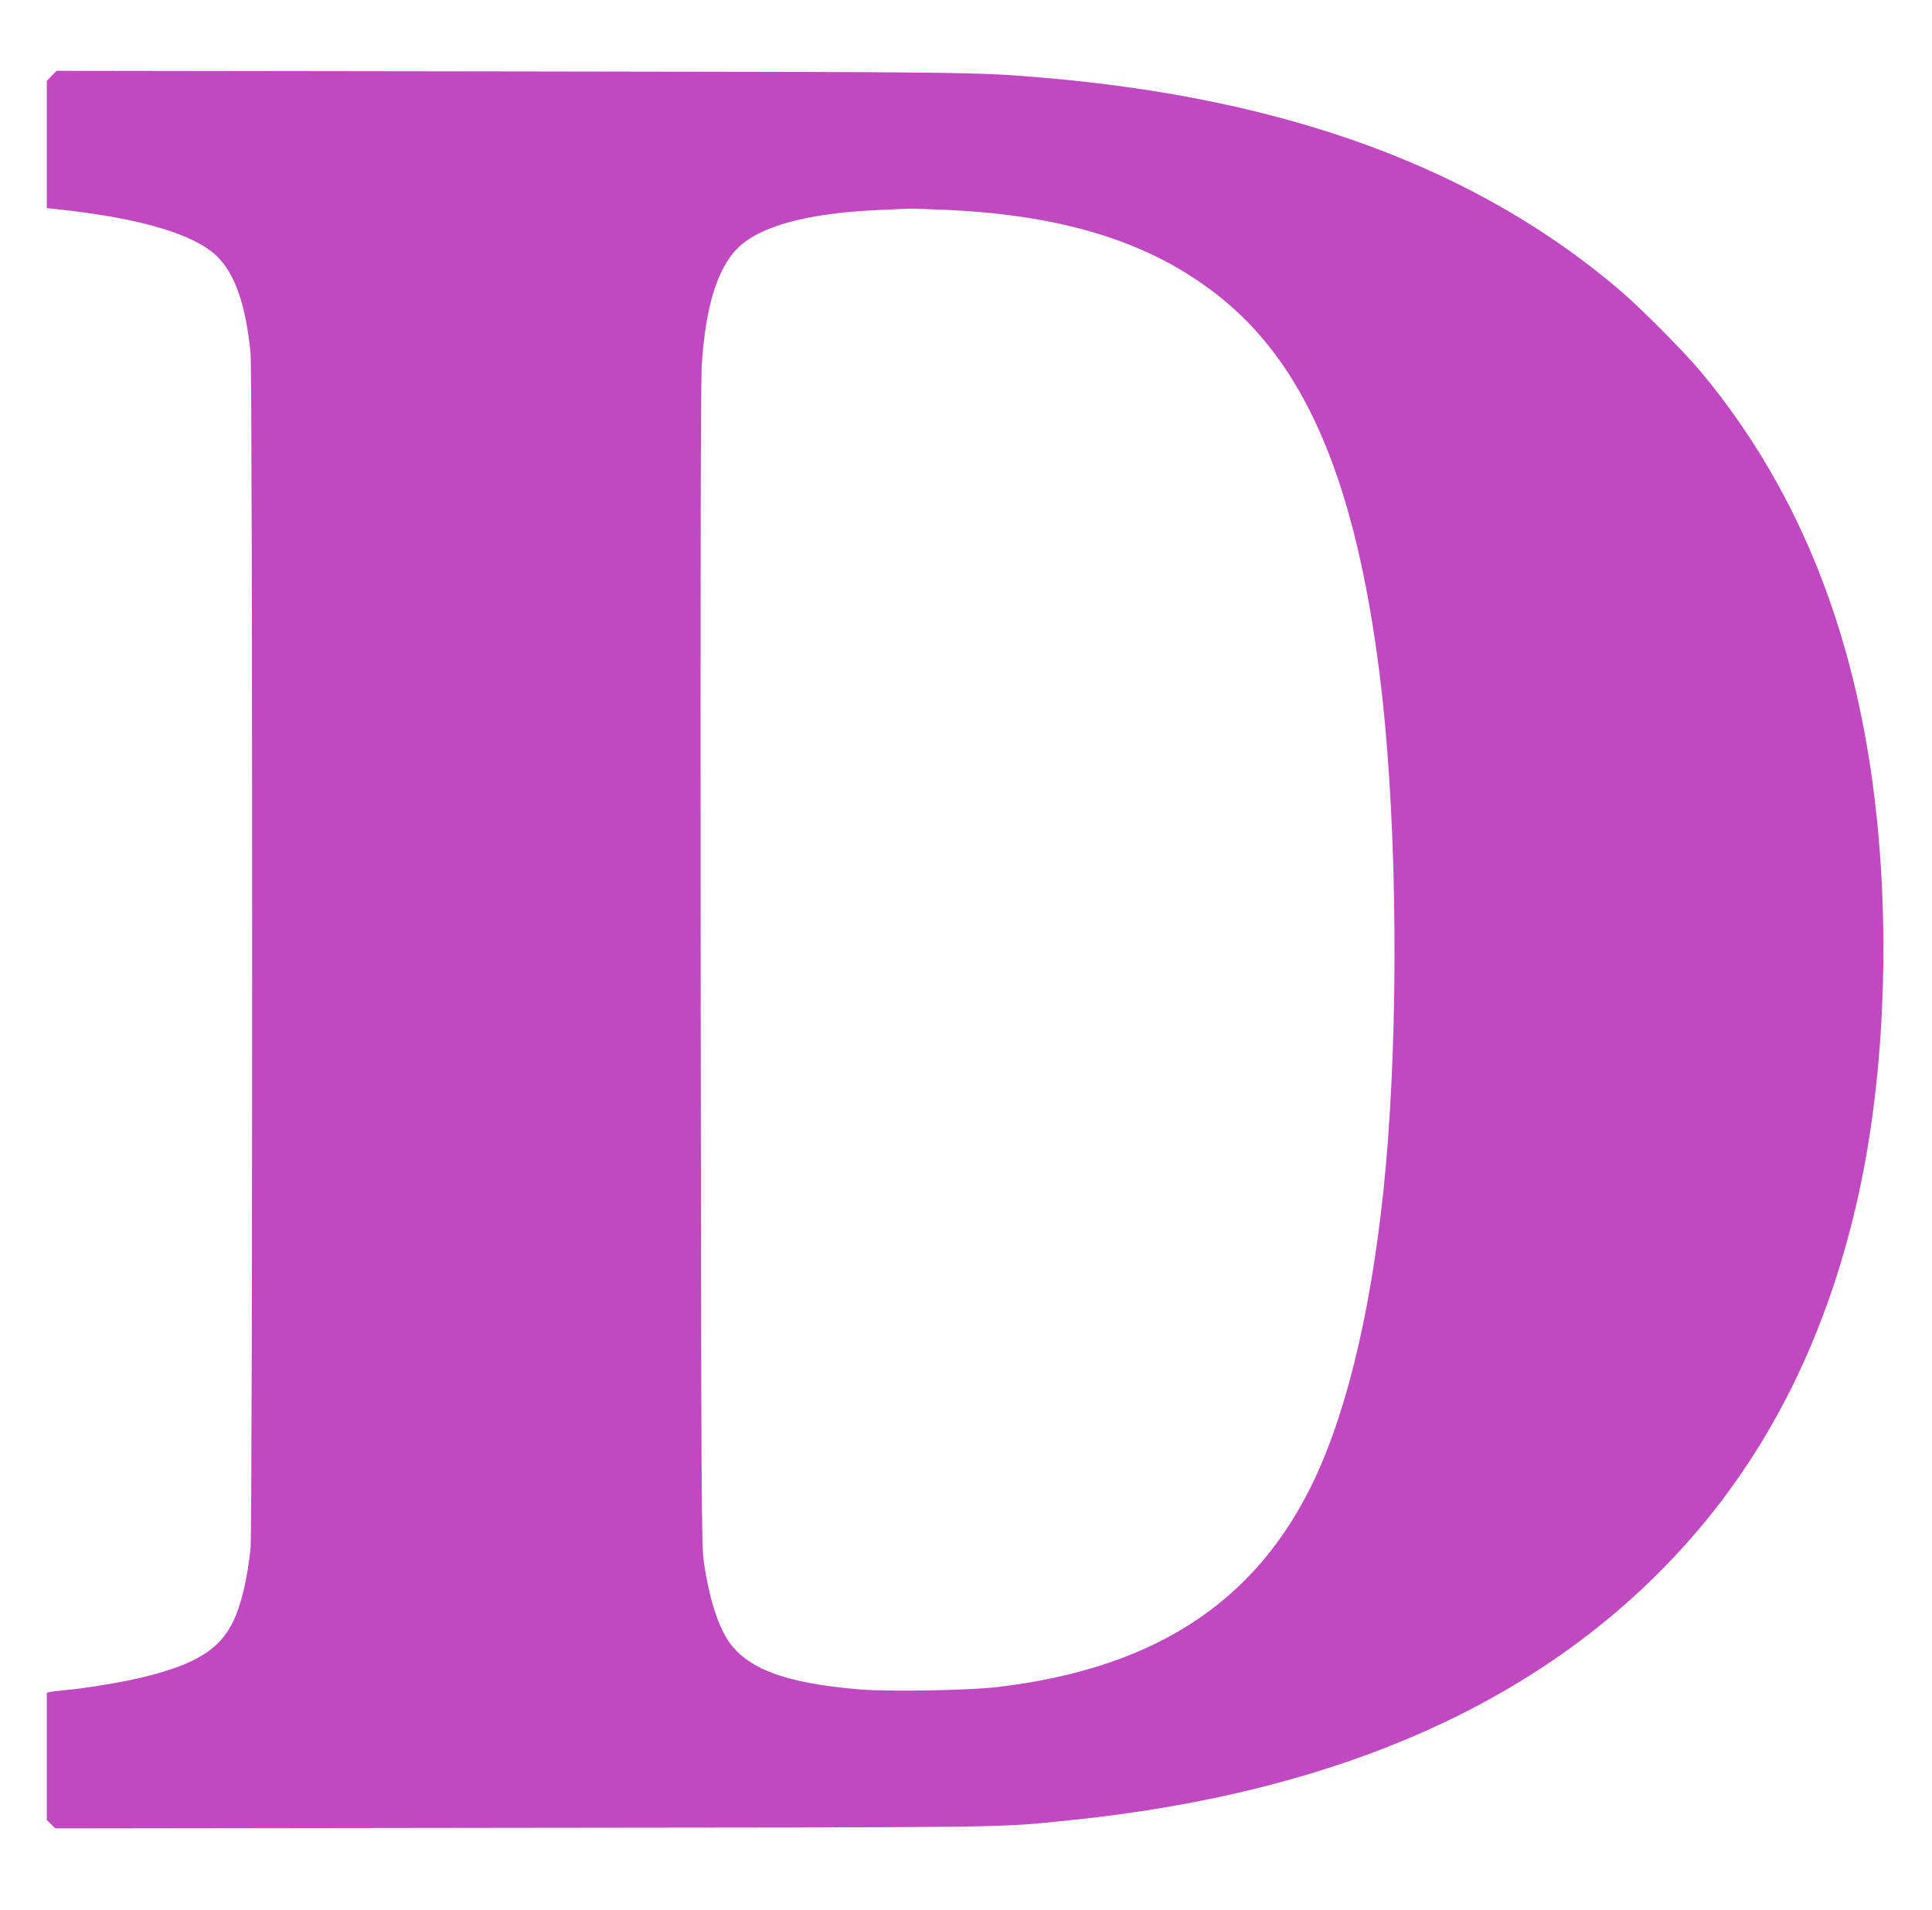
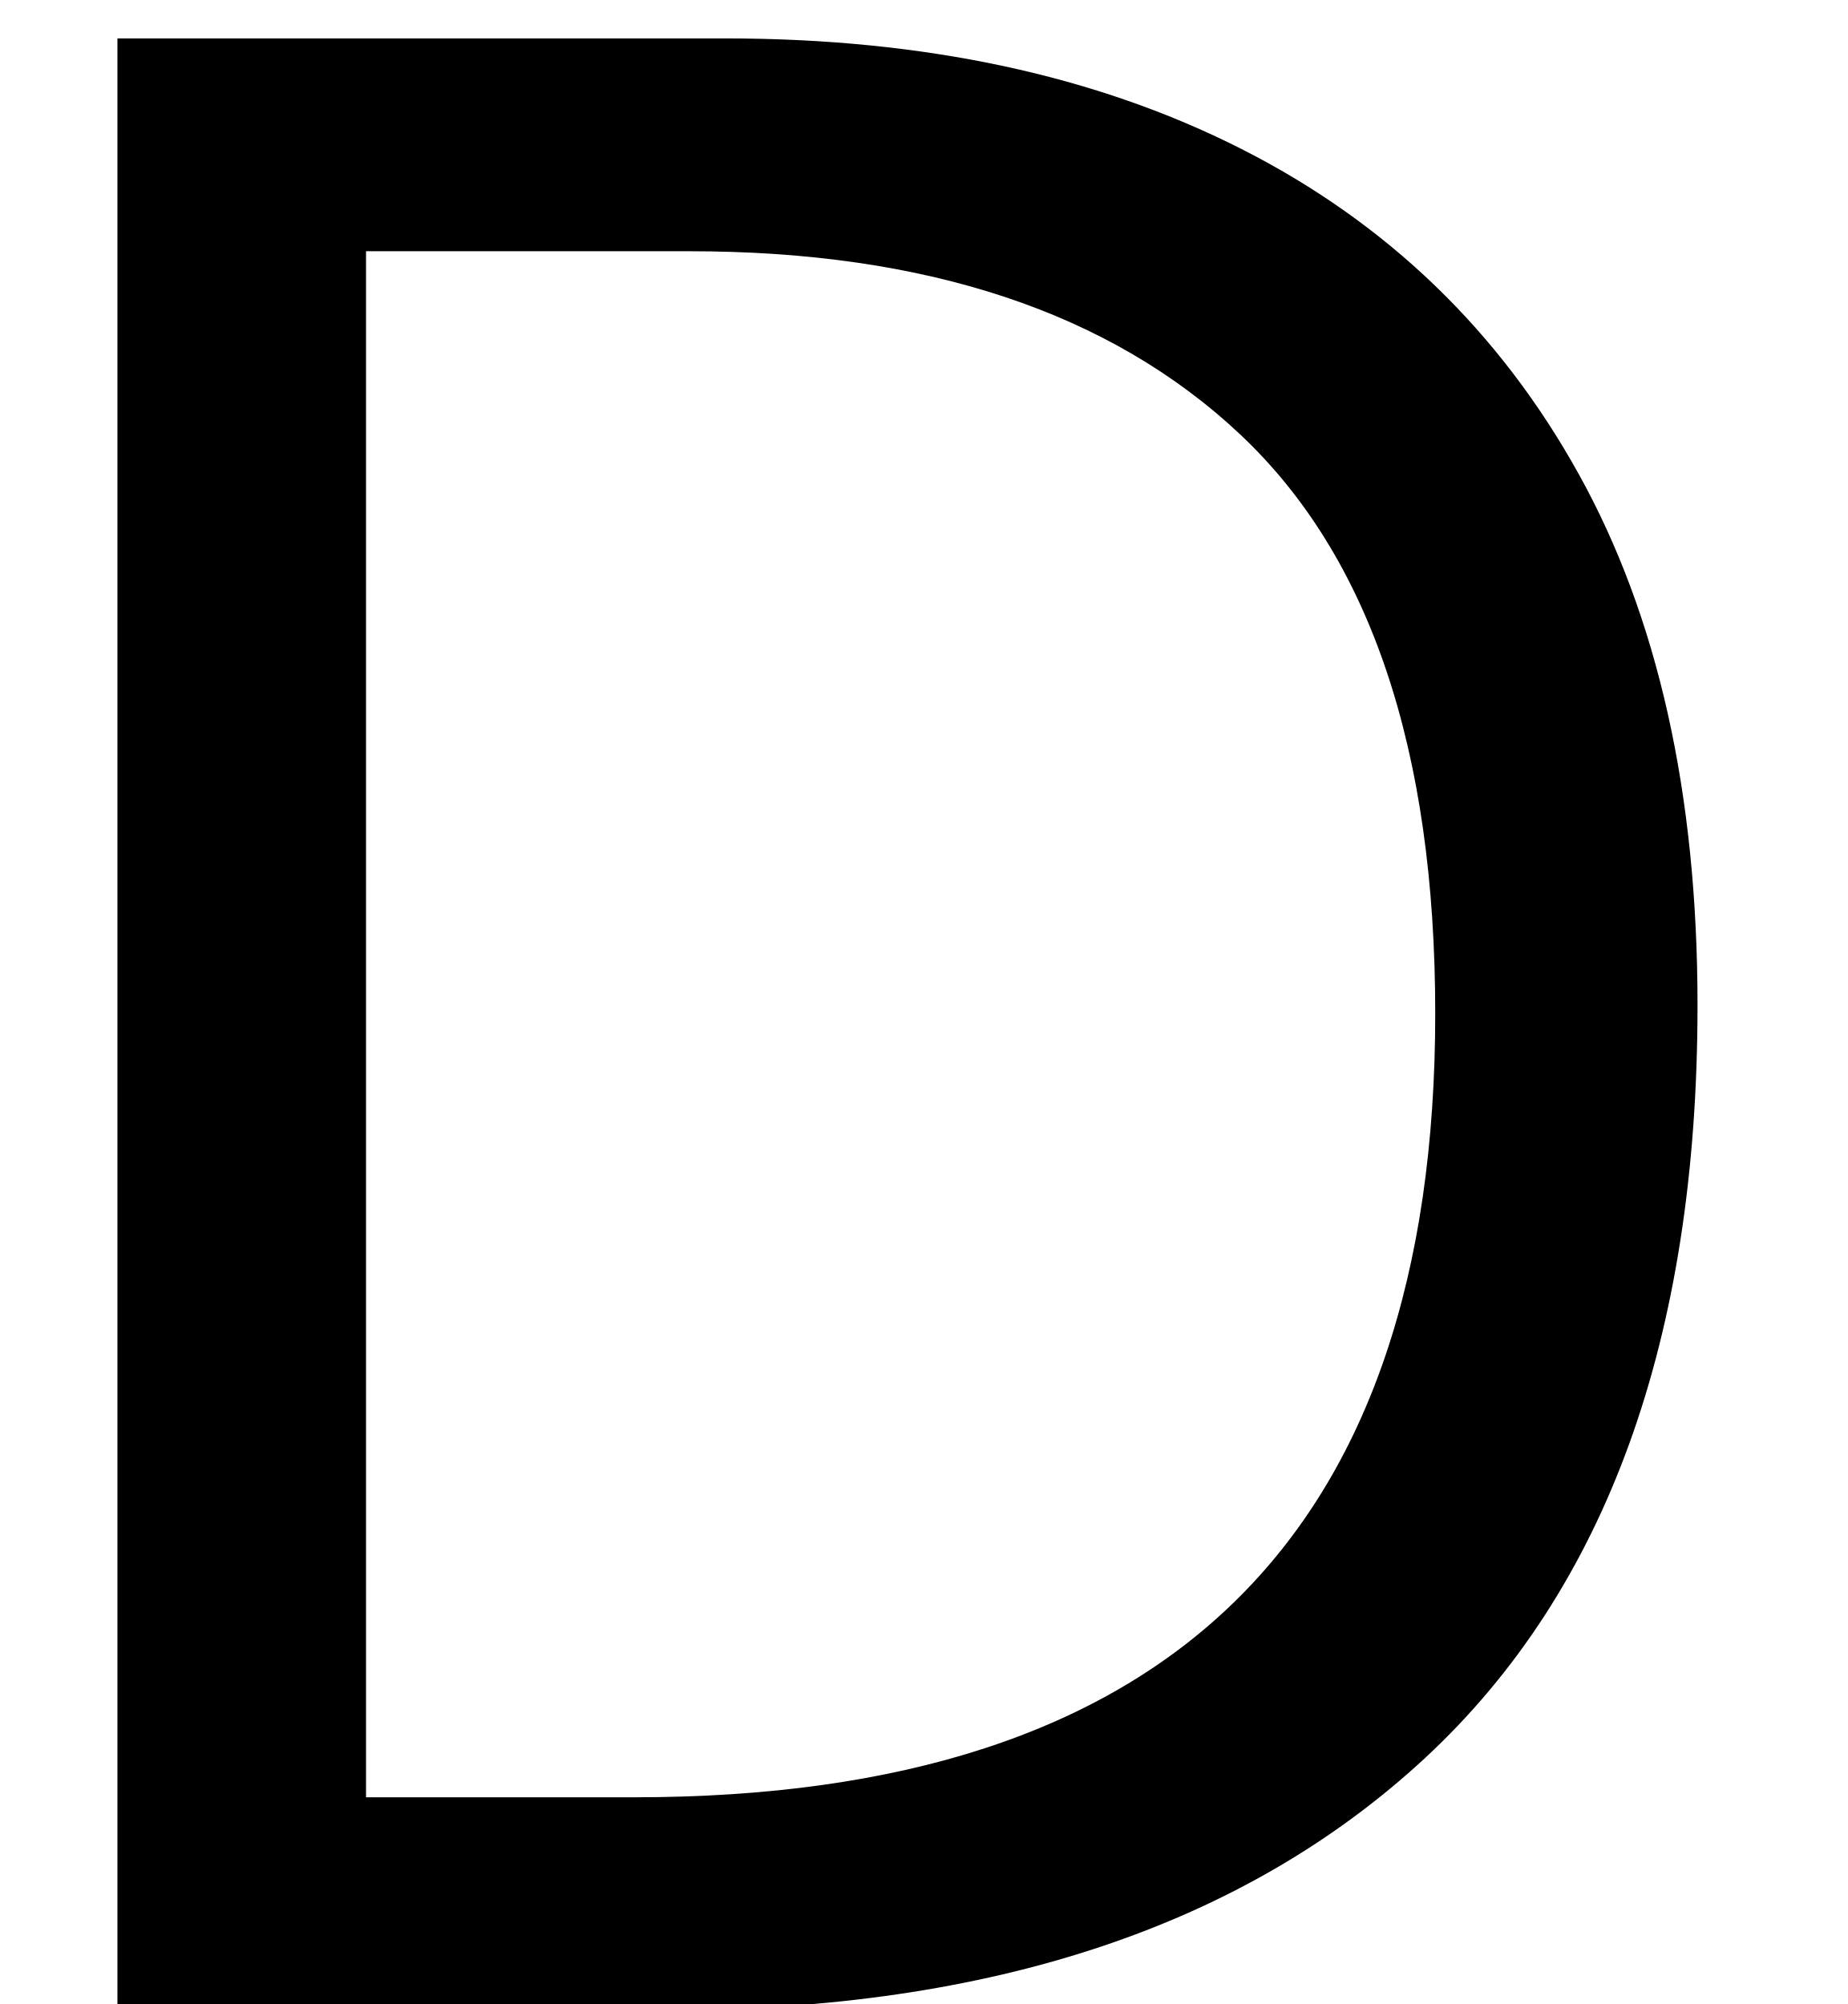
- <svg xmlns="http://www.w3.org/2000/svg" height="1265pt" preserveAspectRatio="xMidYMid meet" version="1.0" viewBox="0 0 1280 1265" width="1280pt">
-   <g fill="#c048c0" transform="translate(0,1265) scale(0.1,-0.1)">
-     <path d="M342 12148 l-32 -34 0 -421 0 -421 63 -7 c555 -59 916 -166 1067 -315 118 -117 189 -323 220 -639 14 -143 14 -7769 0 -7912 -20 -207 -64 -388 -120 -499 -90 -179 -248 -275 -594 -360 -121 -30 -385 -74 -511 -85 -38 -3 -82 -9 -97 -11 l-28 -6 0 -422 0 -422 28 -27 29 -28 3099 4 c3291 3 3136 1 3594 47 1828 183 3208 805 4141 1868 562 640 941 1435 1133 2377 165 813 190 1803 66 2676 -151 1061 -523 1943 -1125 2669 -111 134 -398 423 -539 544 -944 808 -2203 1273 -3821 1411 -447 38 -460 38 -3525 42 l-3015 4 -33 -33z m5923 -888 c813 -36 1401 -228 1855 -608 545 -456 862 -1220 1019 -2457 109 -859 131 -2099 56 -3105 -67 -881 -221 -1624 -444 -2145 -375 -872 -1062 -1343 -2146 -1470 -189 -22 -705 -31 -901 -16 -499 40 -760 137 -885 332 -68 107 -124 289 -156 514 -16 111 -17 395 -21 3950 -2 2688 0 3877 8 3988 25 375 103 627 234 760 147 149 465 236 941 256 99 4 189 9 200 9 11 1 119 -3 240 -8z" />
+ <svg xmlns="http://www.w3.org/2000/svg" id="svg24" version="1.1" viewBox="0 0 59 64" height="64mm" width="59mm">
+   <defs id="defs18" />
+   <g transform="translate(0,-233)" id="layer1">
+     <flowRoot style="font-style:normal;font-weight:normal;font-size:40px;line-height:1.25;font-family:sans-serif;text-align:end;letter-spacing:0px;word-spacing:0px;text-anchor:end;fill:#000000;fill-opacity:1;stroke:none" id="flowRoot26" xml:space="preserve">
+       <flowRegion style="text-align:end;text-anchor:end" id="flowRegion28">
+         <rect style="text-align:end;text-anchor:end" y="3.667" x="-2.857" height="385.714" width="380" id="rect30" />
+       </flowRegion>
+       <flowPara id="flowPara32" />
+     </flowRoot>
+     <text xml:space="preserve" style="font-style:normal;font-weight:normal;font-size:88.194px;line-height:1.25;font-family:sans-serif;text-align:start;letter-spacing:0px;word-spacing:0px;text-anchor:start;fill:#000000;fill-opacity:1;stroke:none;stroke-width:0.265;" x="-31.82" y="297.196" id="text4352">
+       <tspan x="-4.798" y="297.196" id="tspan4350" style="stroke-width:0.265;text-anchor:start;text-align:start;">
+         <tspan x="-4.798" y="297.196" id="tspan4348" style="stroke-width:0.265;text-anchor:start;text-align:start;">D</tspan>
+       </tspan>
+     </text>
  </g>
</svg>
